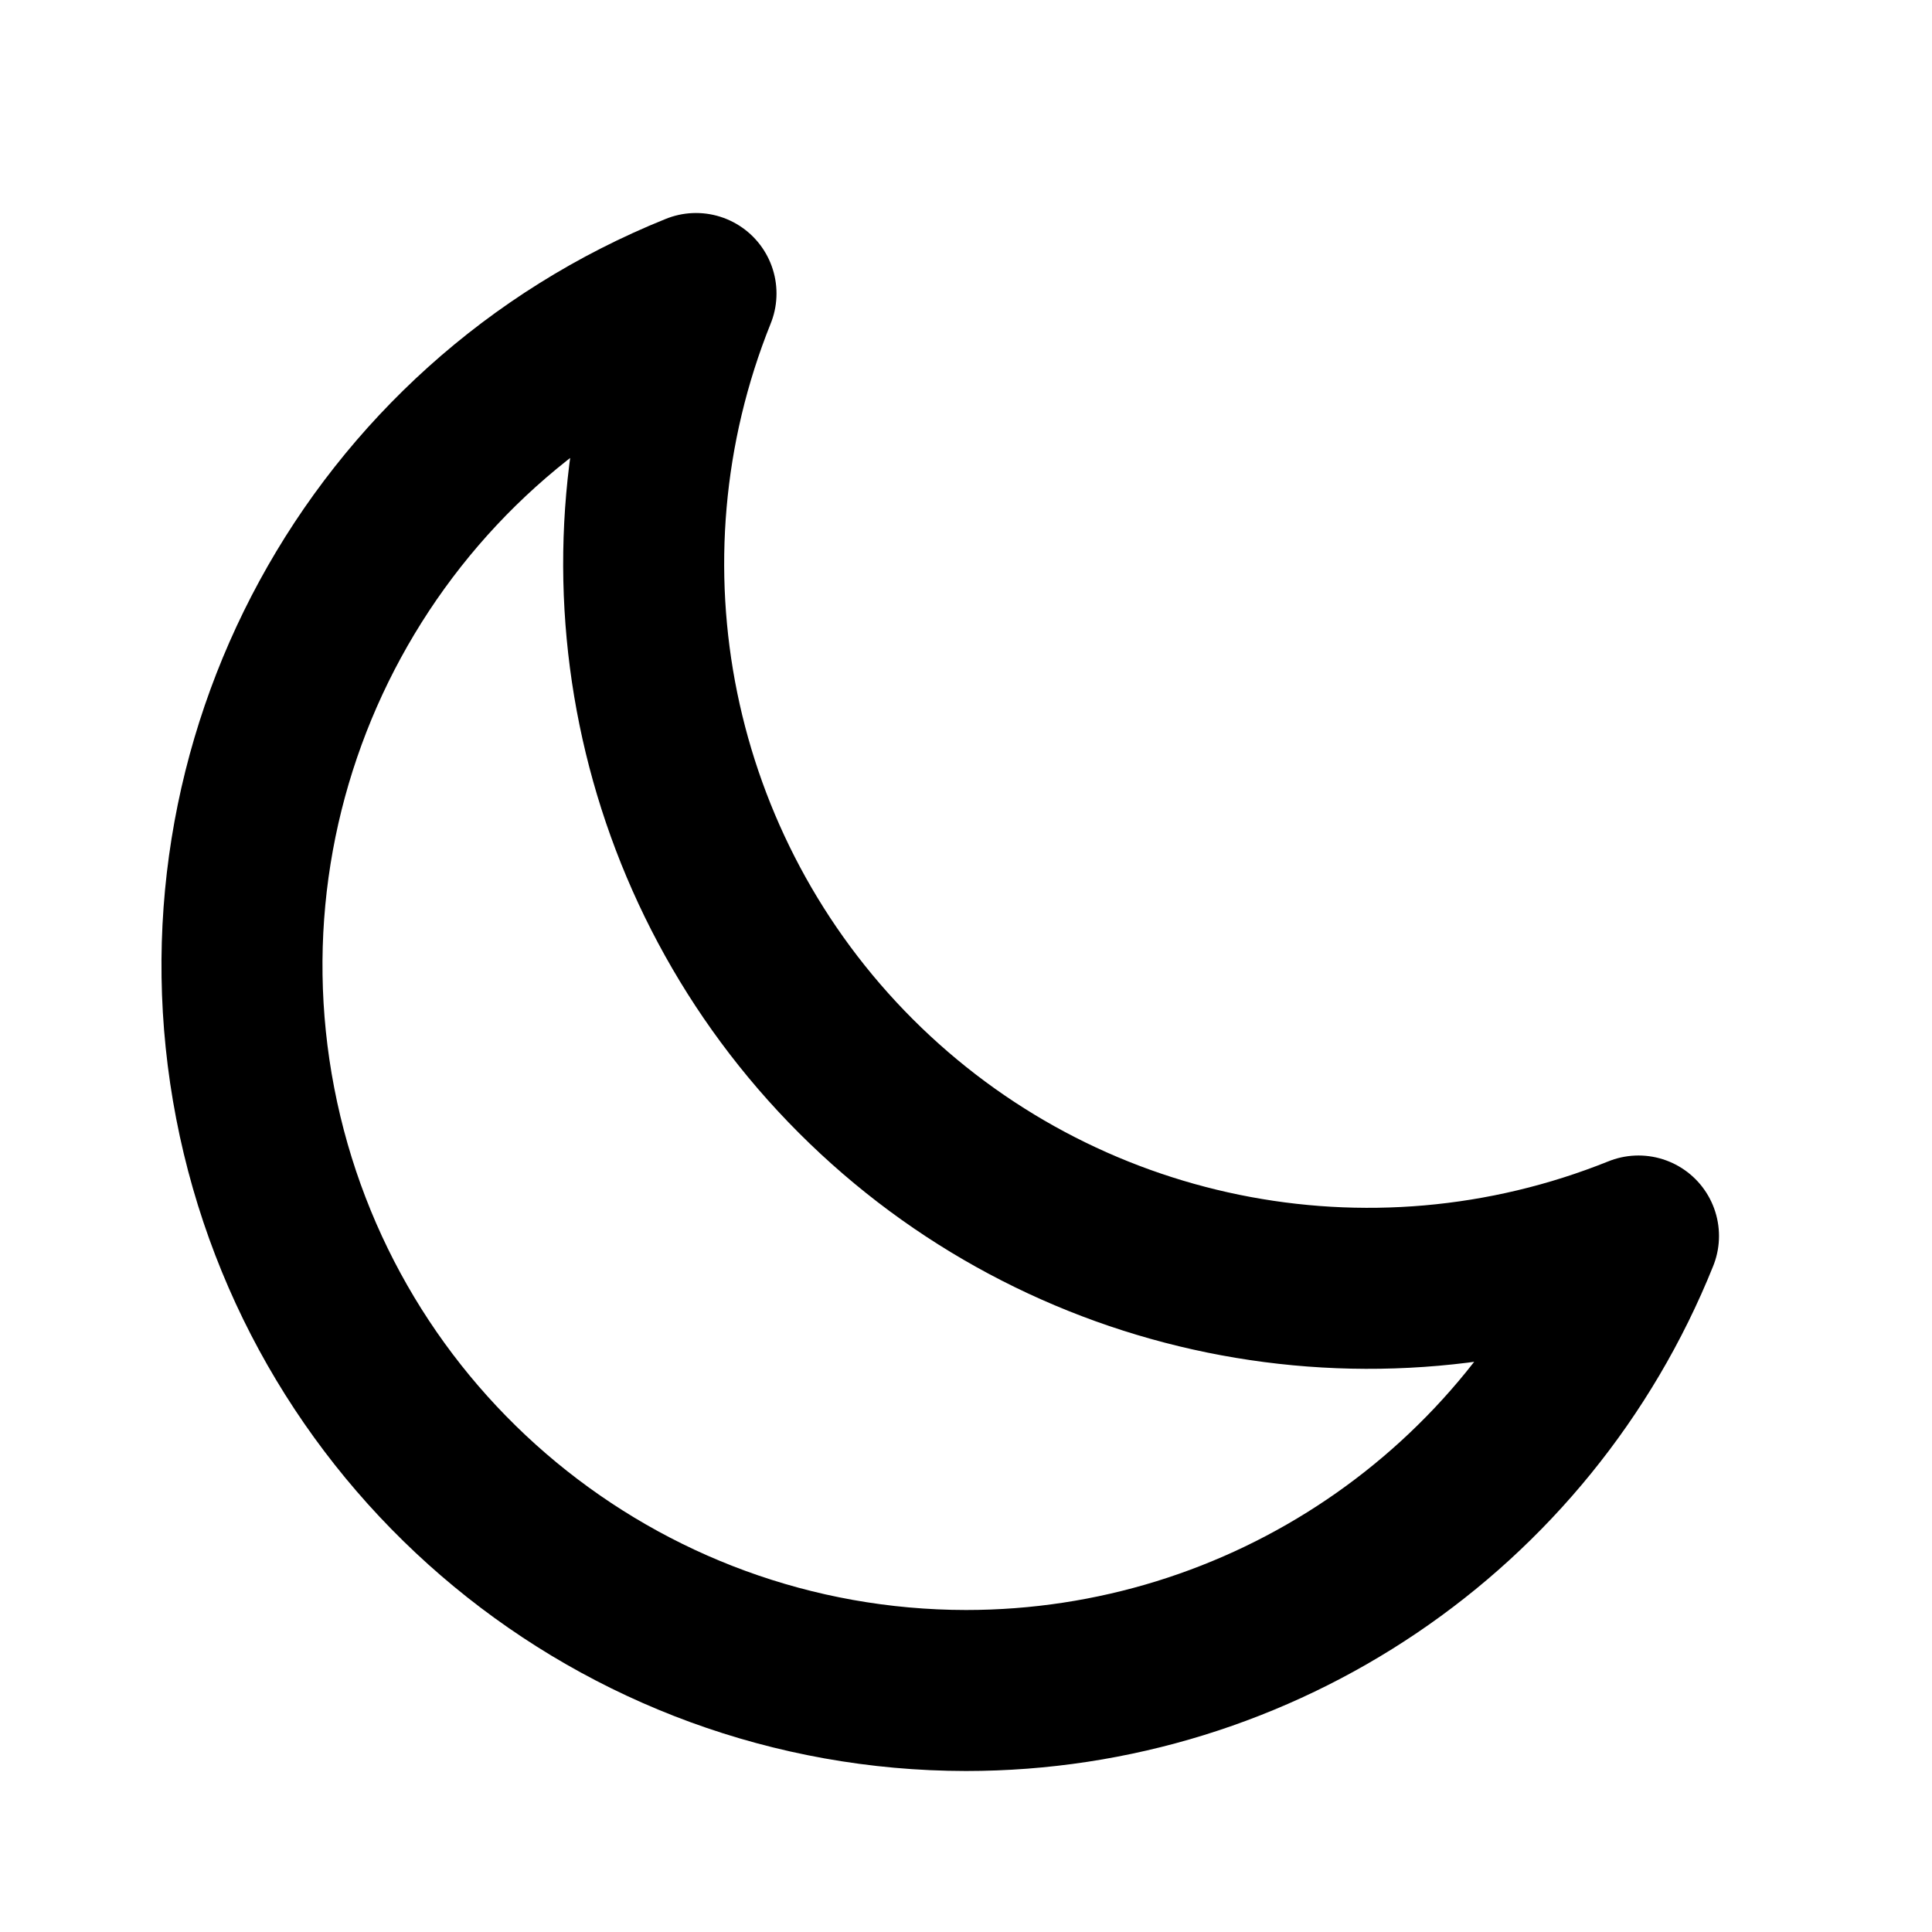
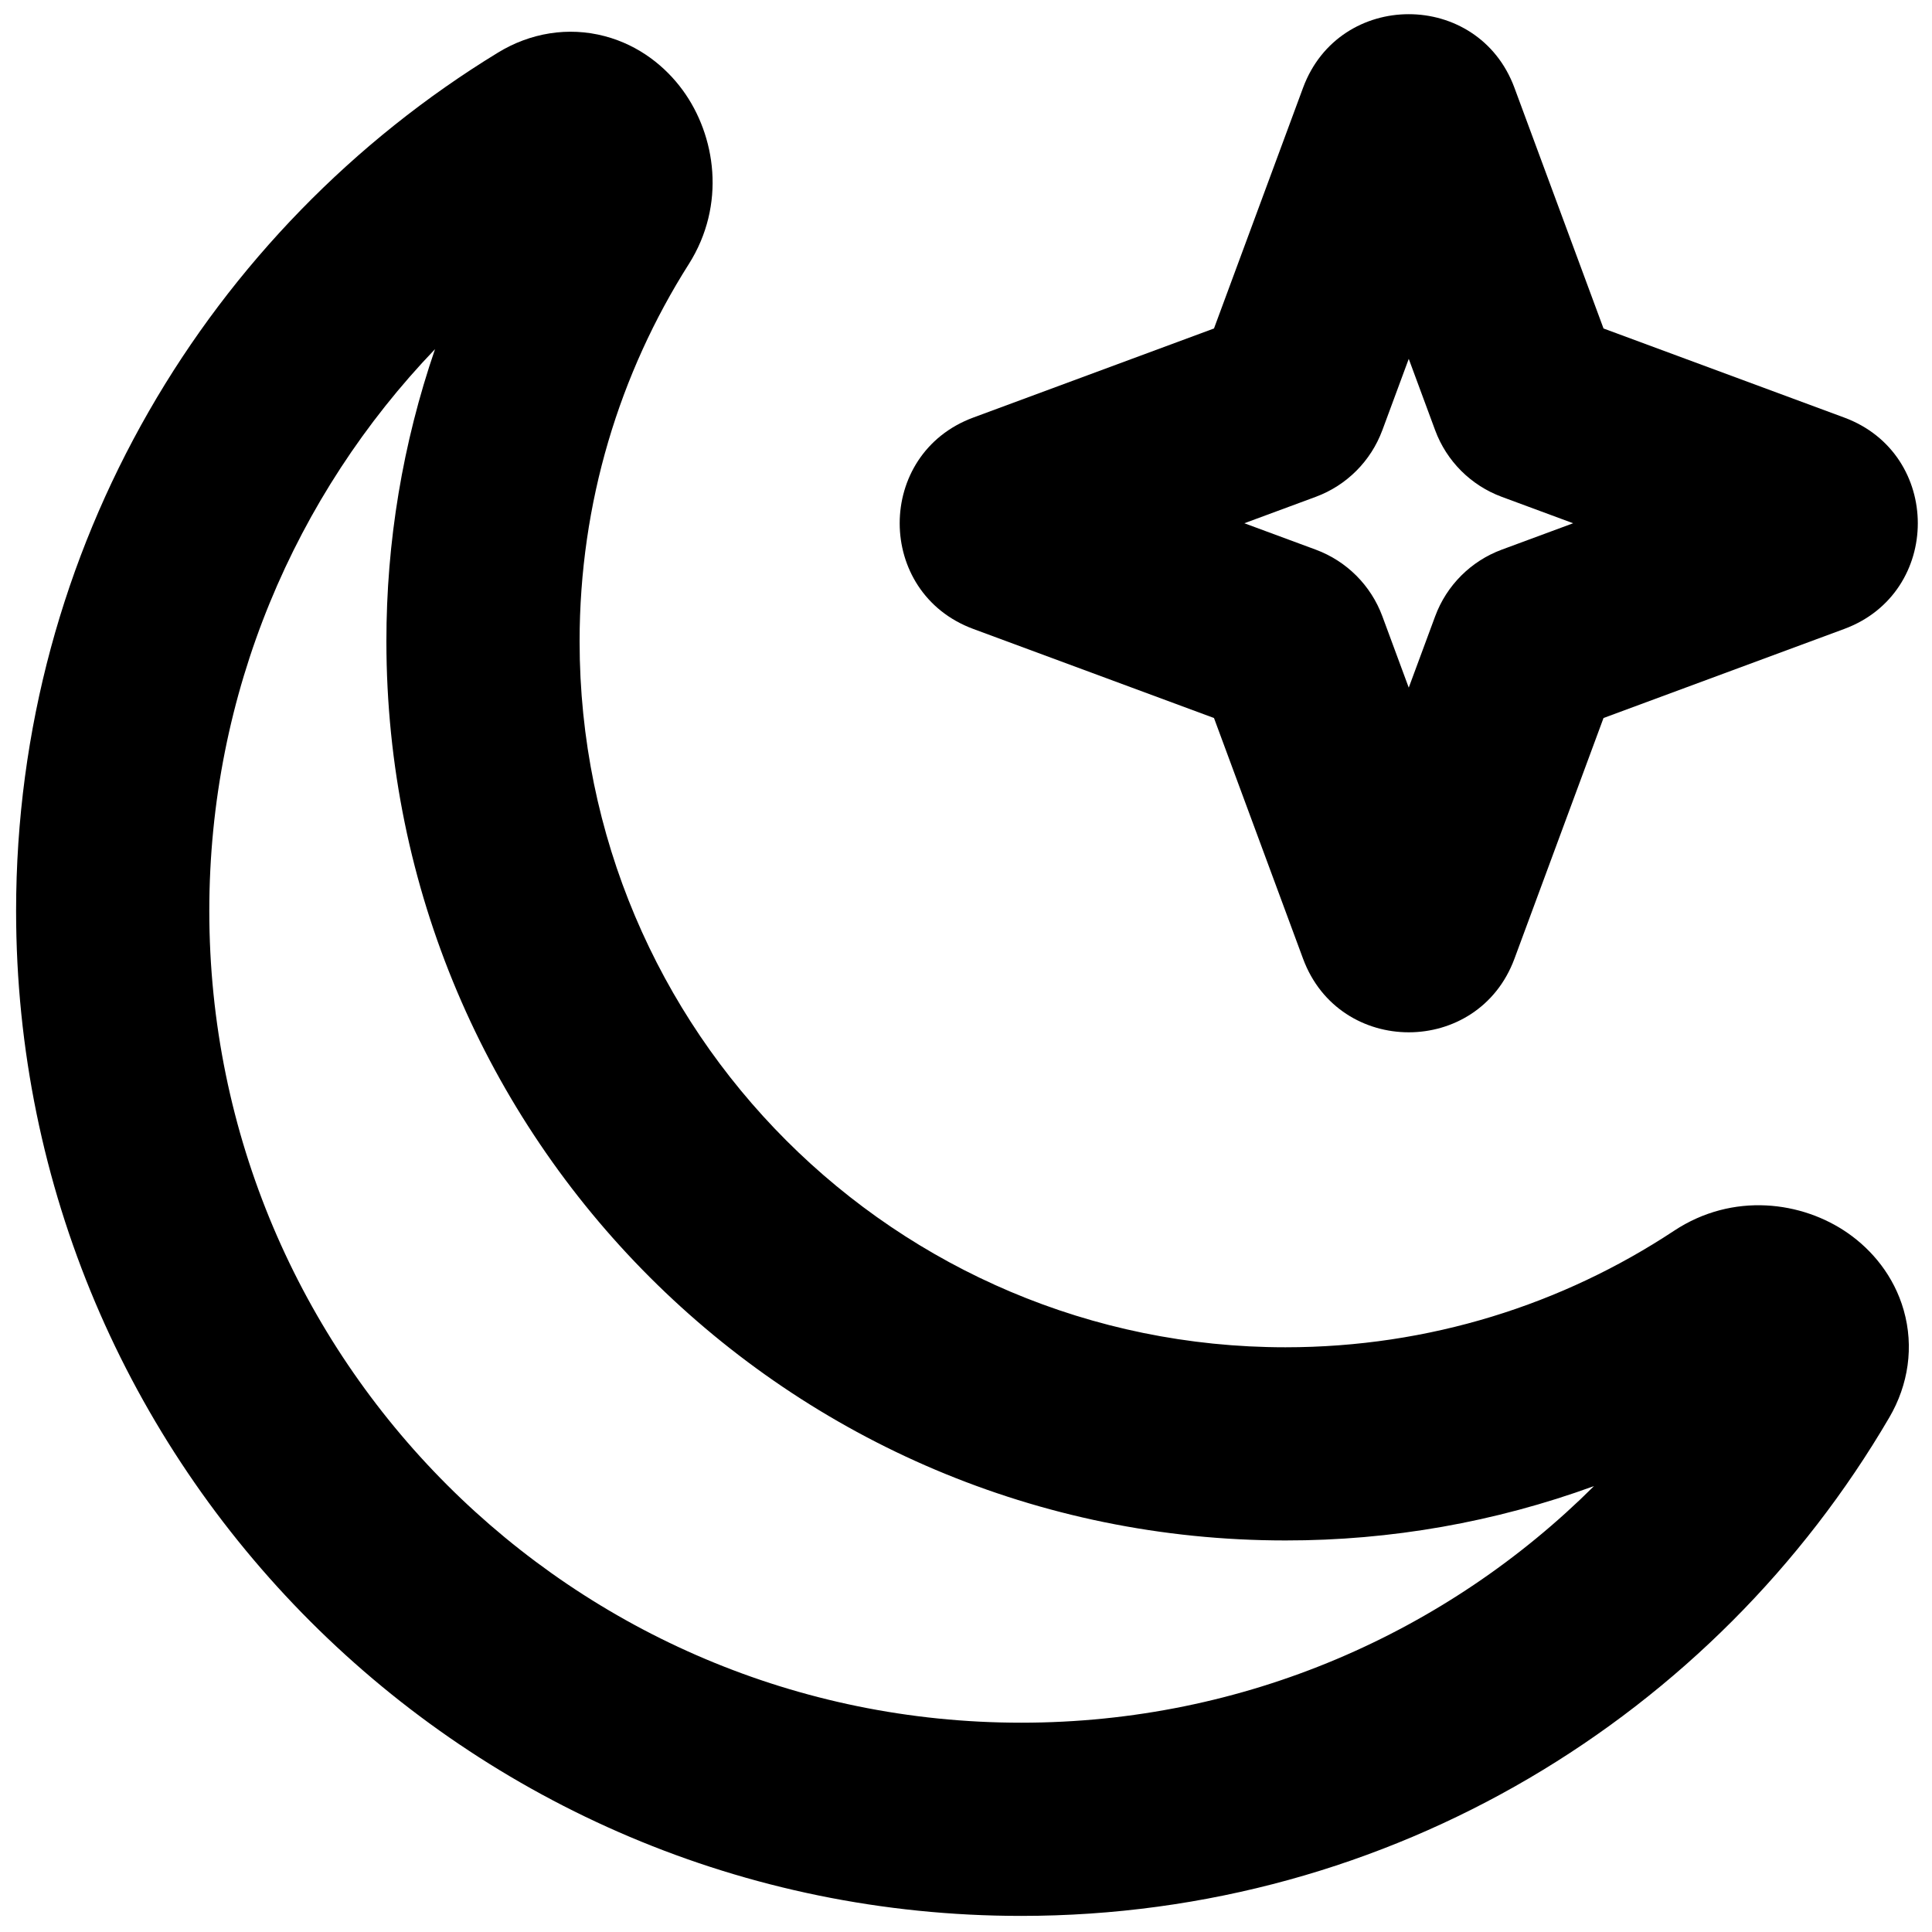
- <svg xmlns="http://www.w3.org/2000/svg" fill="none" viewBox="0 0 24 24" stroke="currentColor">
-   <path stroke-linecap="round" stroke-linejoin="round" stroke-width="2" d="M20.354 15.354A9 9 0 018.646 3.646 9.003 9.003 0 0012 21a9.003 9.003 0 008.354-5.646z" />
+ <svg xmlns="http://www.w3.org/2000/svg" fill="currentColor" viewBox="0 0 120 120">
+   <path fill="#000" fill-rule="evenodd" d="M94.065 5.452c-2.255-6.094-10.875-6.094-13.13 0l-5.532 14.95-14.95 5.533c-6.095 2.255-6.095 10.875 0 13.13l14.95 5.532 5.532 14.95c2.255 6.095 10.875 6.095 13.13 0l5.532-14.95 14.951-5.532c6.094-2.255 6.094-10.875 0-13.13l-14.95-5.532-5.533-14.95Zm-8.206 21.272 1.641-4.435 1.64 4.434a7 7 0 0 0 4.136 4.136l4.435 1.641-4.434 1.64a7 7 0 0 0-4.136 4.137L87.5 42.71l-1.64-4.434a7 7 0 0 0-4.136-4.136l-4.436-1.64 4.434-1.64a7 7 0 0 0 4.136-4.136Z" clip-rule="evenodd" />
+   <path fill="#000" fill-rule="evenodd" d="M42.776 16.415c2.344-3.7 1.681-8.001-.369-10.81-1.056-1.446-2.682-2.787-4.843-3.358-2.282-.603-4.636-.2-6.633 1.02C12.994 14.22 1 33.995 1 56.577 1 91.052 28.948 119 63.423 119c23.014 0 43.112-12.457 53.93-30.967 1.18-2.02 1.537-4.382.891-6.65-.612-2.15-1.984-3.75-3.451-4.778-2.847-1.996-7.161-2.575-10.814-.16-6.92 4.574-15.209 7.237-24.138 7.237C55.628 83.682 36 64.053 36 39.84c0-8.626 2.485-16.653 6.776-23.426ZM13 56.577c0-13.536 5.33-25.829 14.02-34.891A55.767 55.767 0 0 0 24 39.84c0 30.84 25 55.84 55.84 55.84a55.739 55.739 0 0 0 19.167-3.377C89.883 101.391 77.307 107 63.423 107 35.575 107 13 84.425 13 56.577Z" clip-rule="evenodd" />
</svg>
